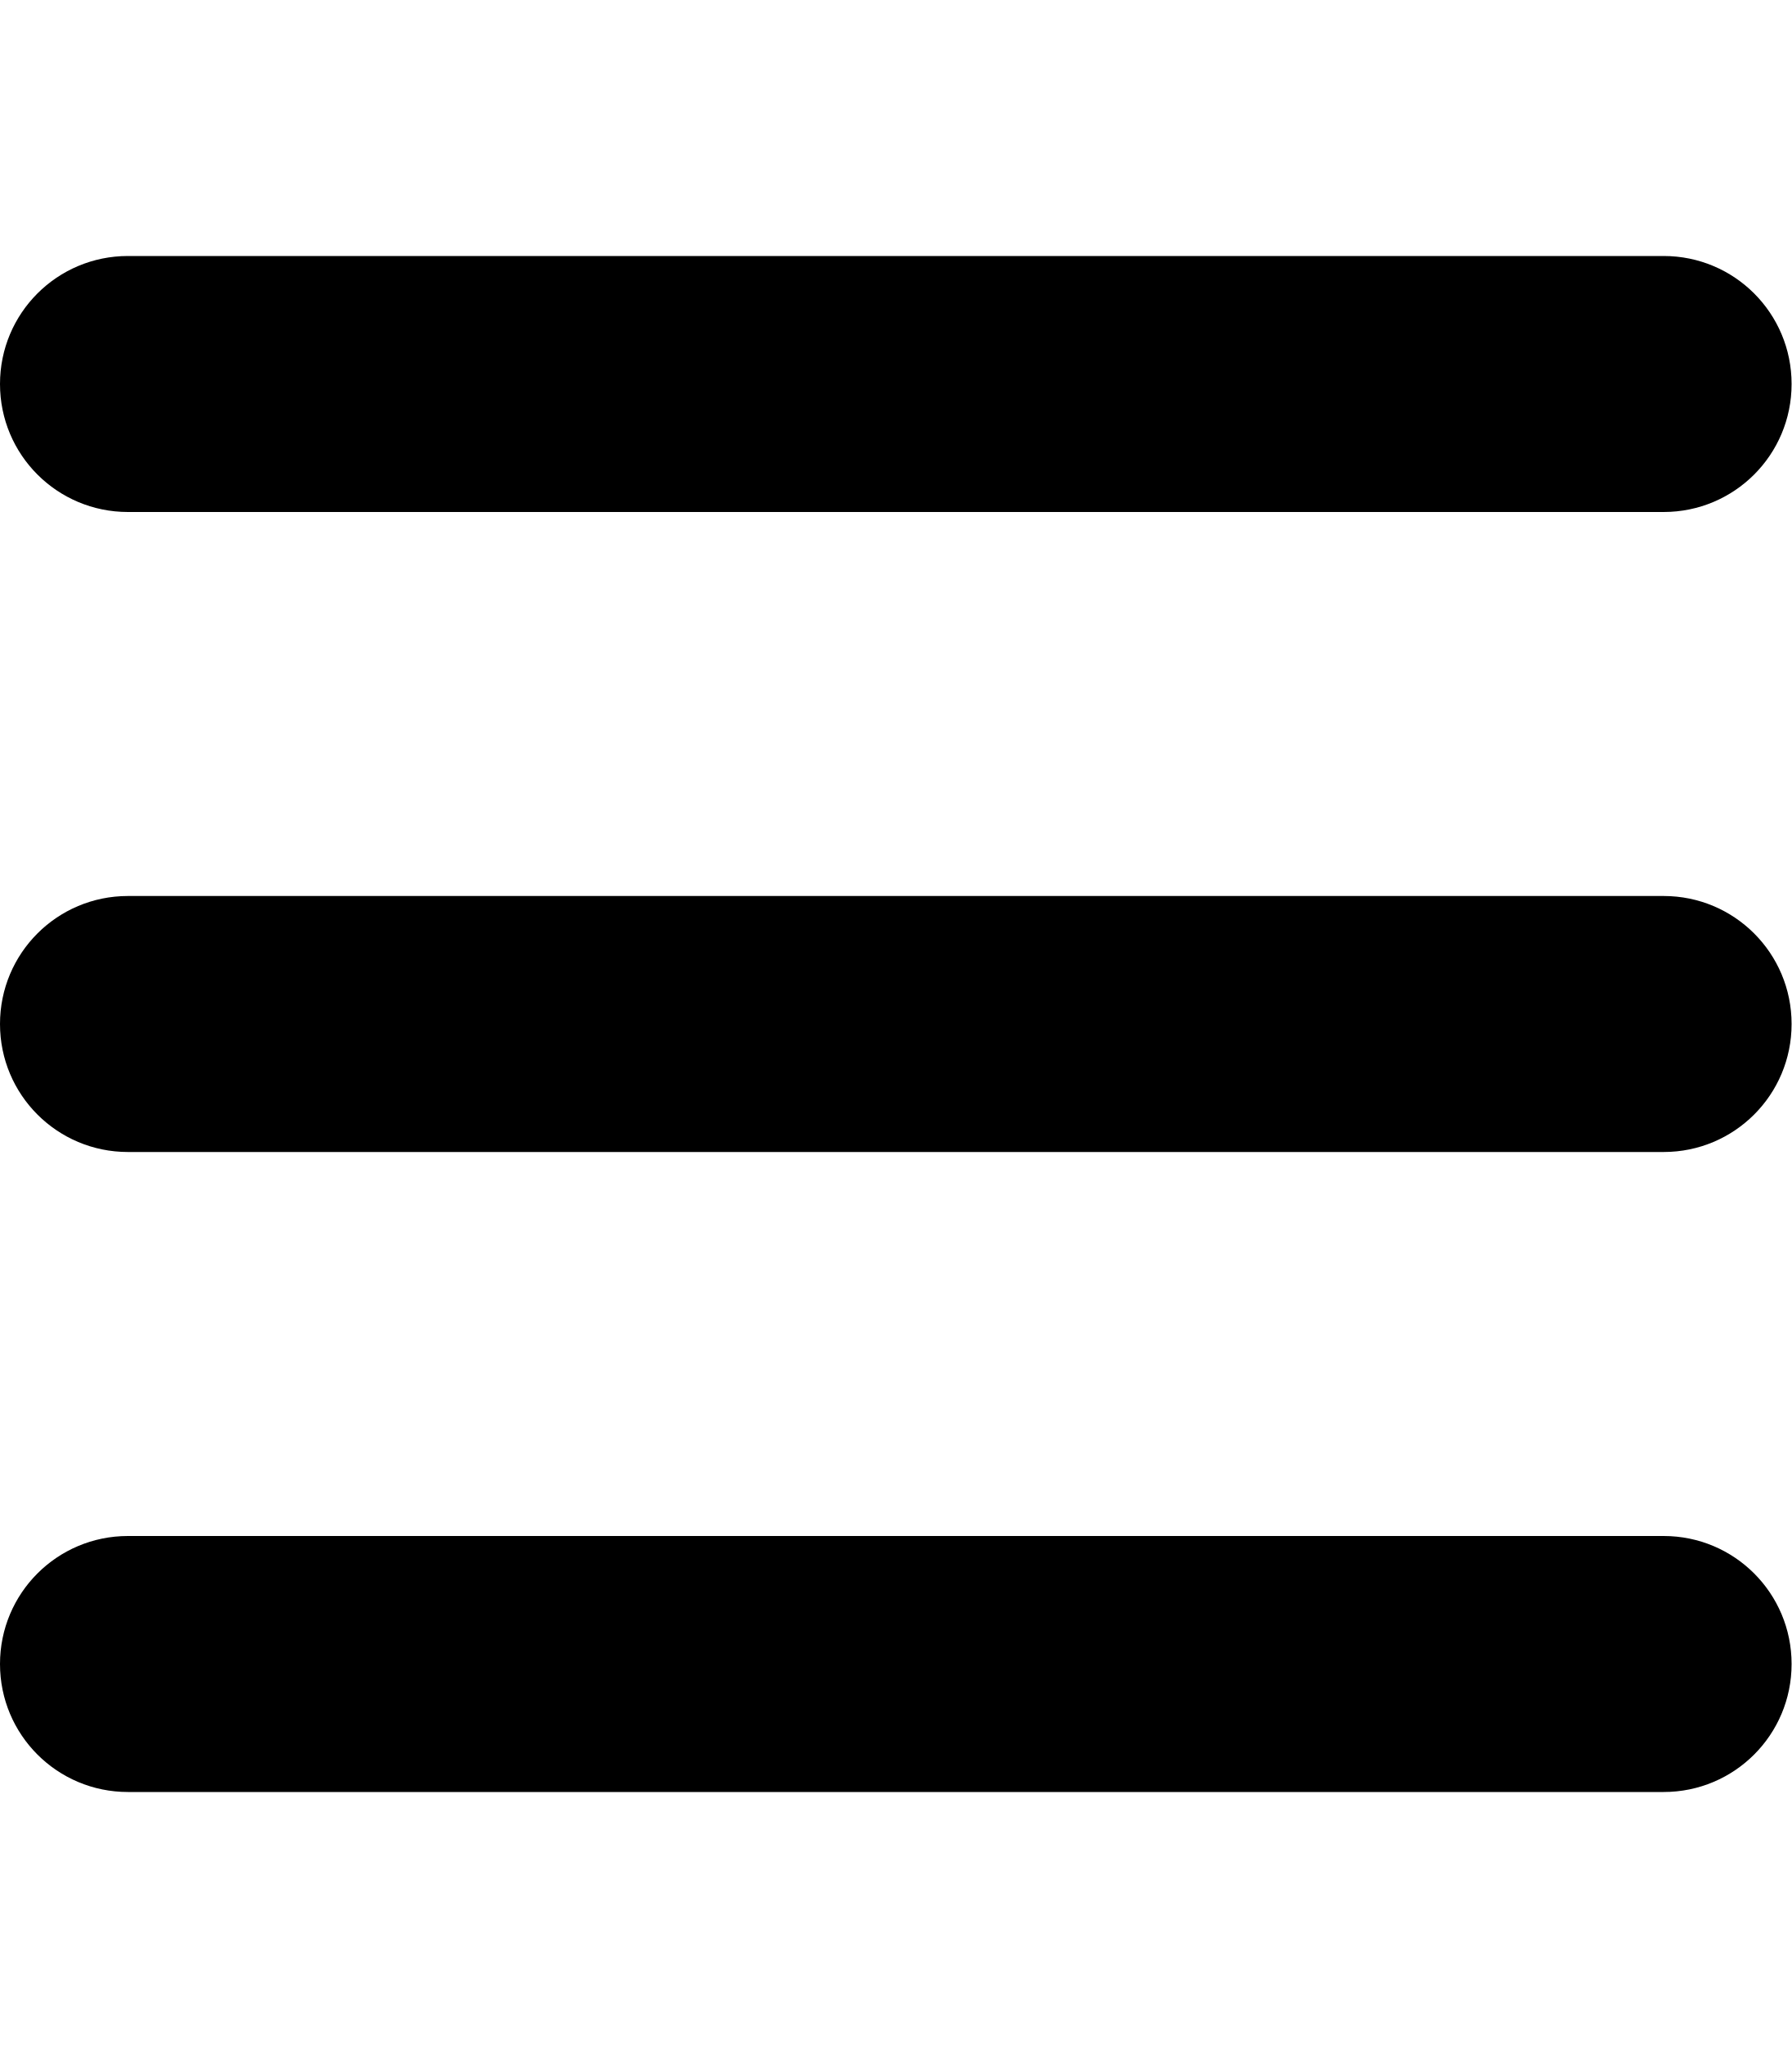
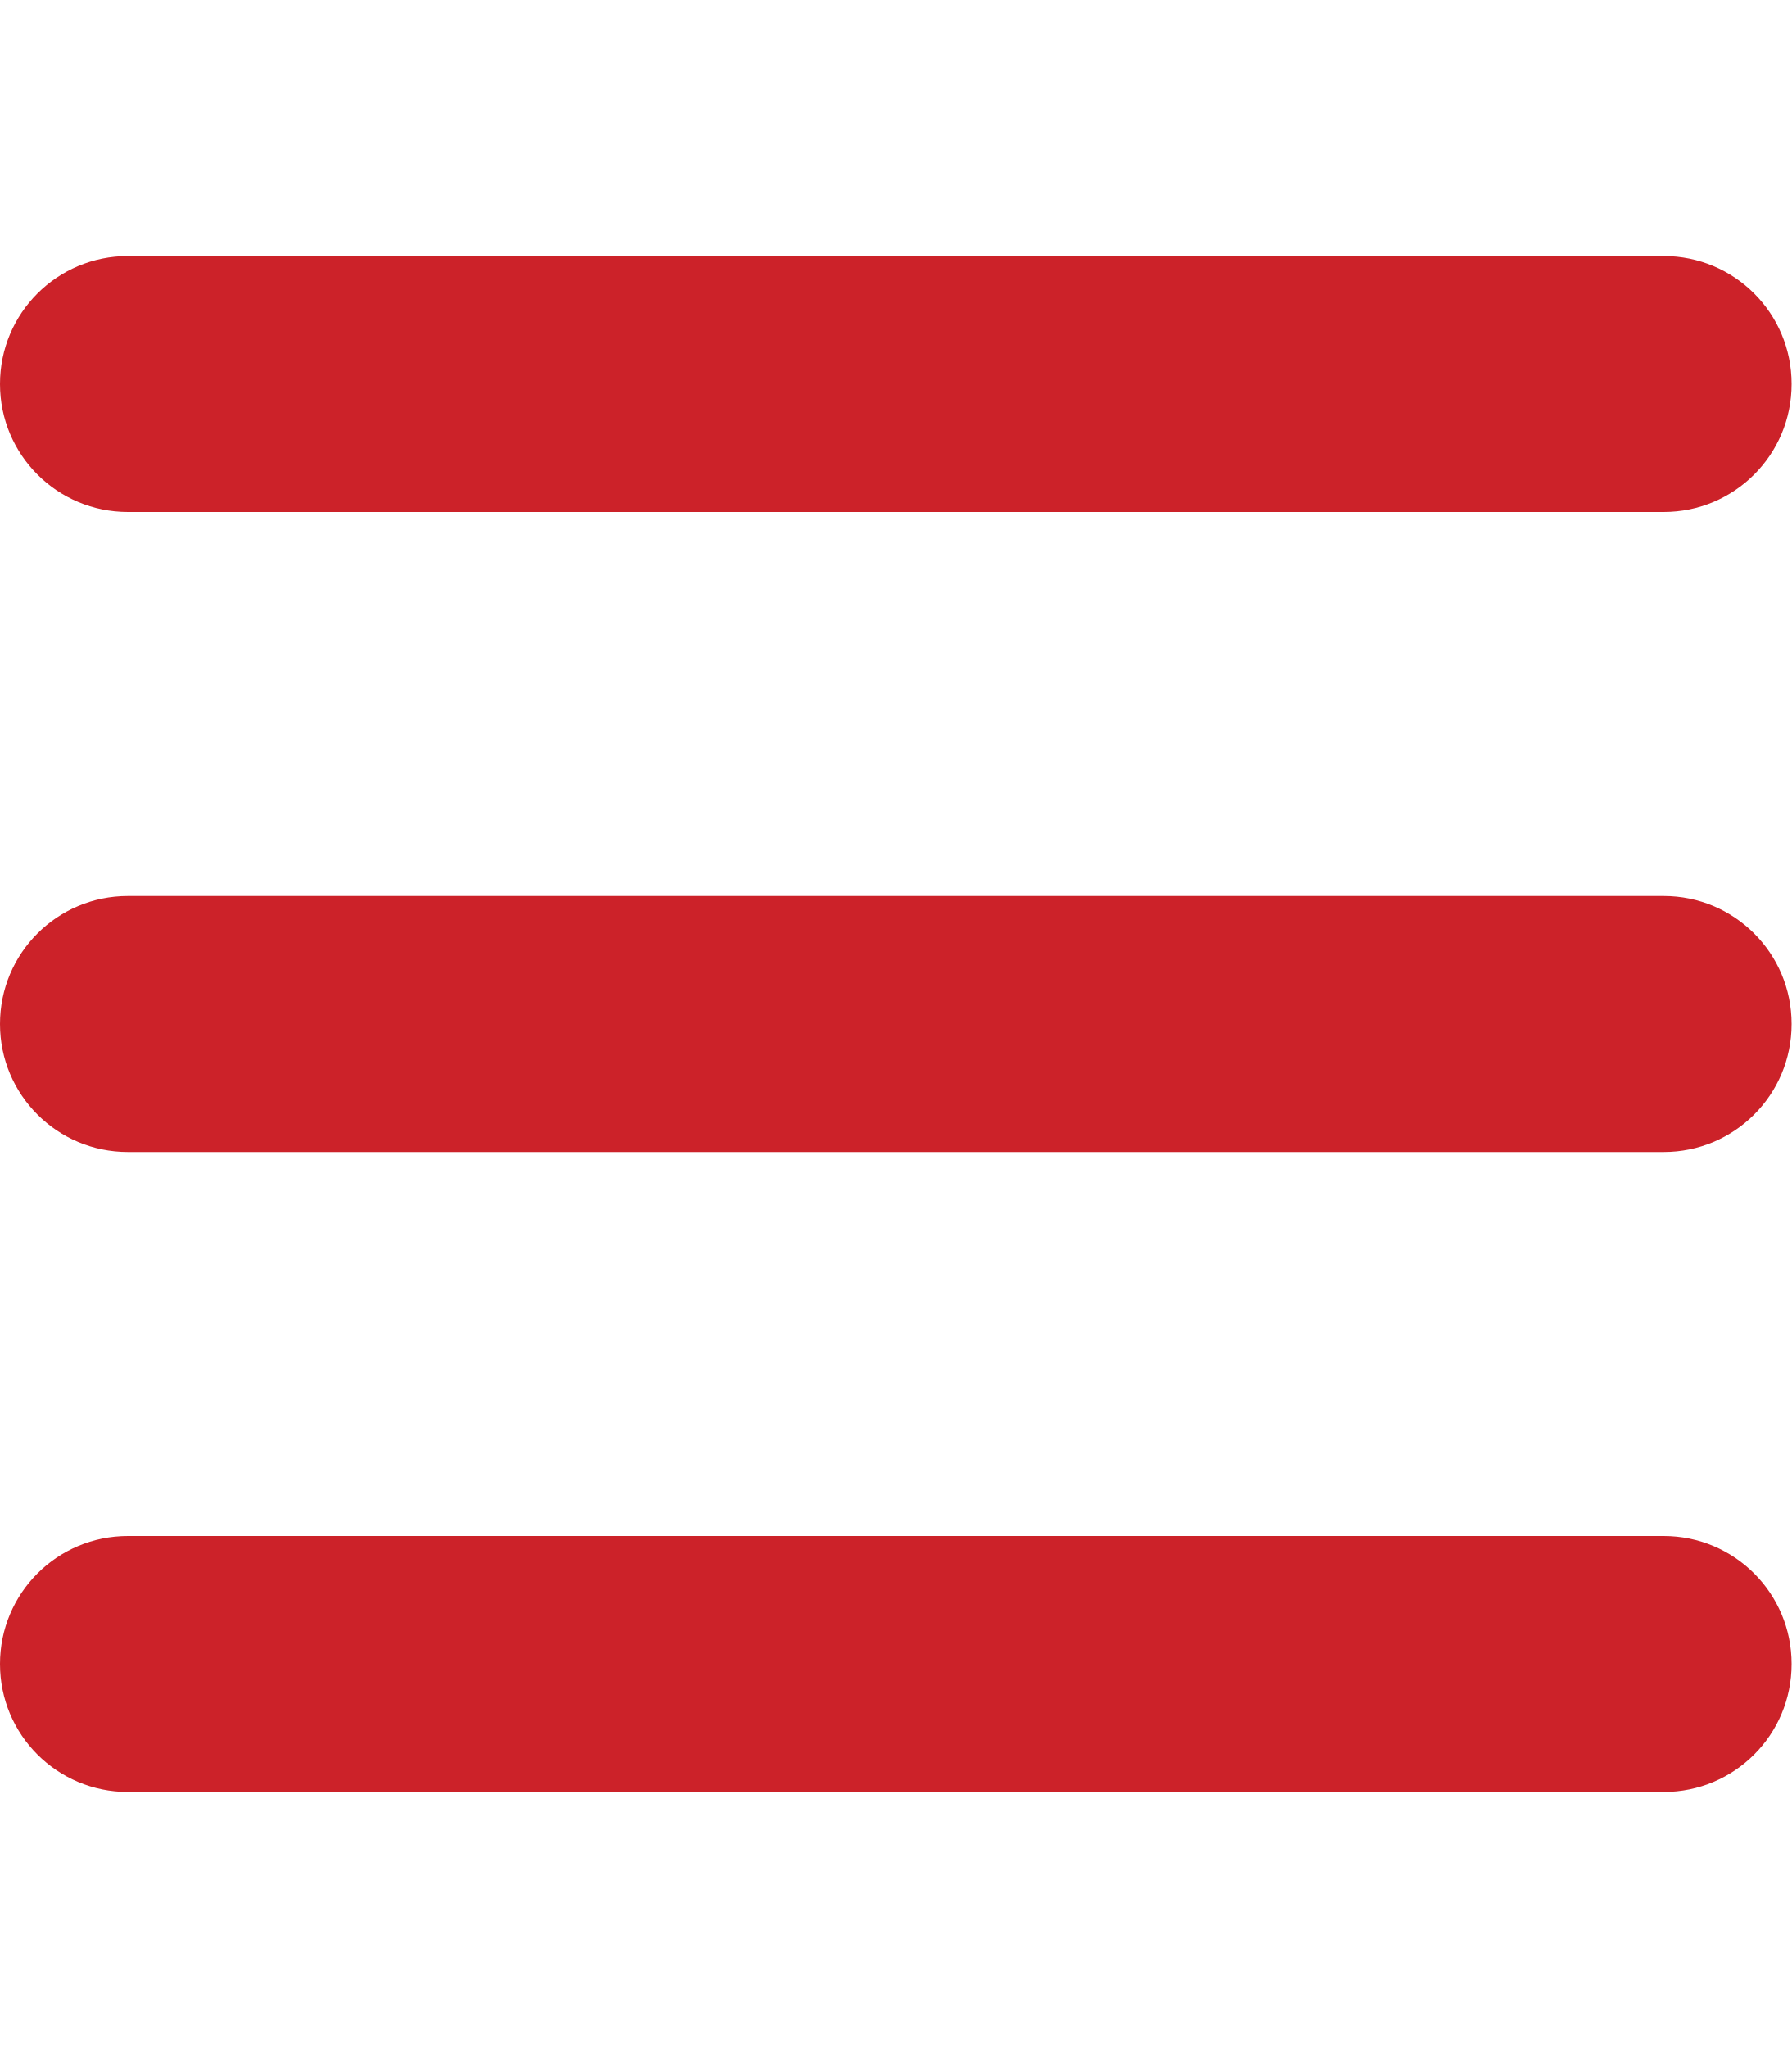
<svg xmlns="http://www.w3.org/2000/svg" viewBox="0 0 448 512">
-   <path d="M0 96C0 78.3 14.3 64 32 64H416c17.7 0 32 14.3 32 32s-14.3 32-32 32H32C14.3 128 0 113.7 0 96zM0 256c0-17.7 14.3-32 32-32H416c17.7 0 32 14.3 32 32s-14.3 32-32 32H32c-17.7 0-32-14.3-32-32zM448 416c0 17.7-14.3 32-32 32H32c-17.7 0-32-14.3-32-32s14.3-32 32-32H416c17.7 0 32 14.3 32 32z" />
+   <path fill="#cc2229" d="M0 96C0 78.3 14.3 64 32 64H416c17.7 0 32 14.3 32 32s-14.3 32-32 32H32C14.3 128 0 113.7 0 96zM0 256c0-17.7 14.3-32 32-32H416c17.7 0 32 14.3 32 32s-14.3 32-32 32H32c-17.7 0-32-14.3-32-32zM448 416c0 17.7-14.3 32-32 32H32c-17.7 0-32-14.3-32-32s14.3-32 32-32H416c17.7 0 32 14.3 32 32z" />
</svg>
